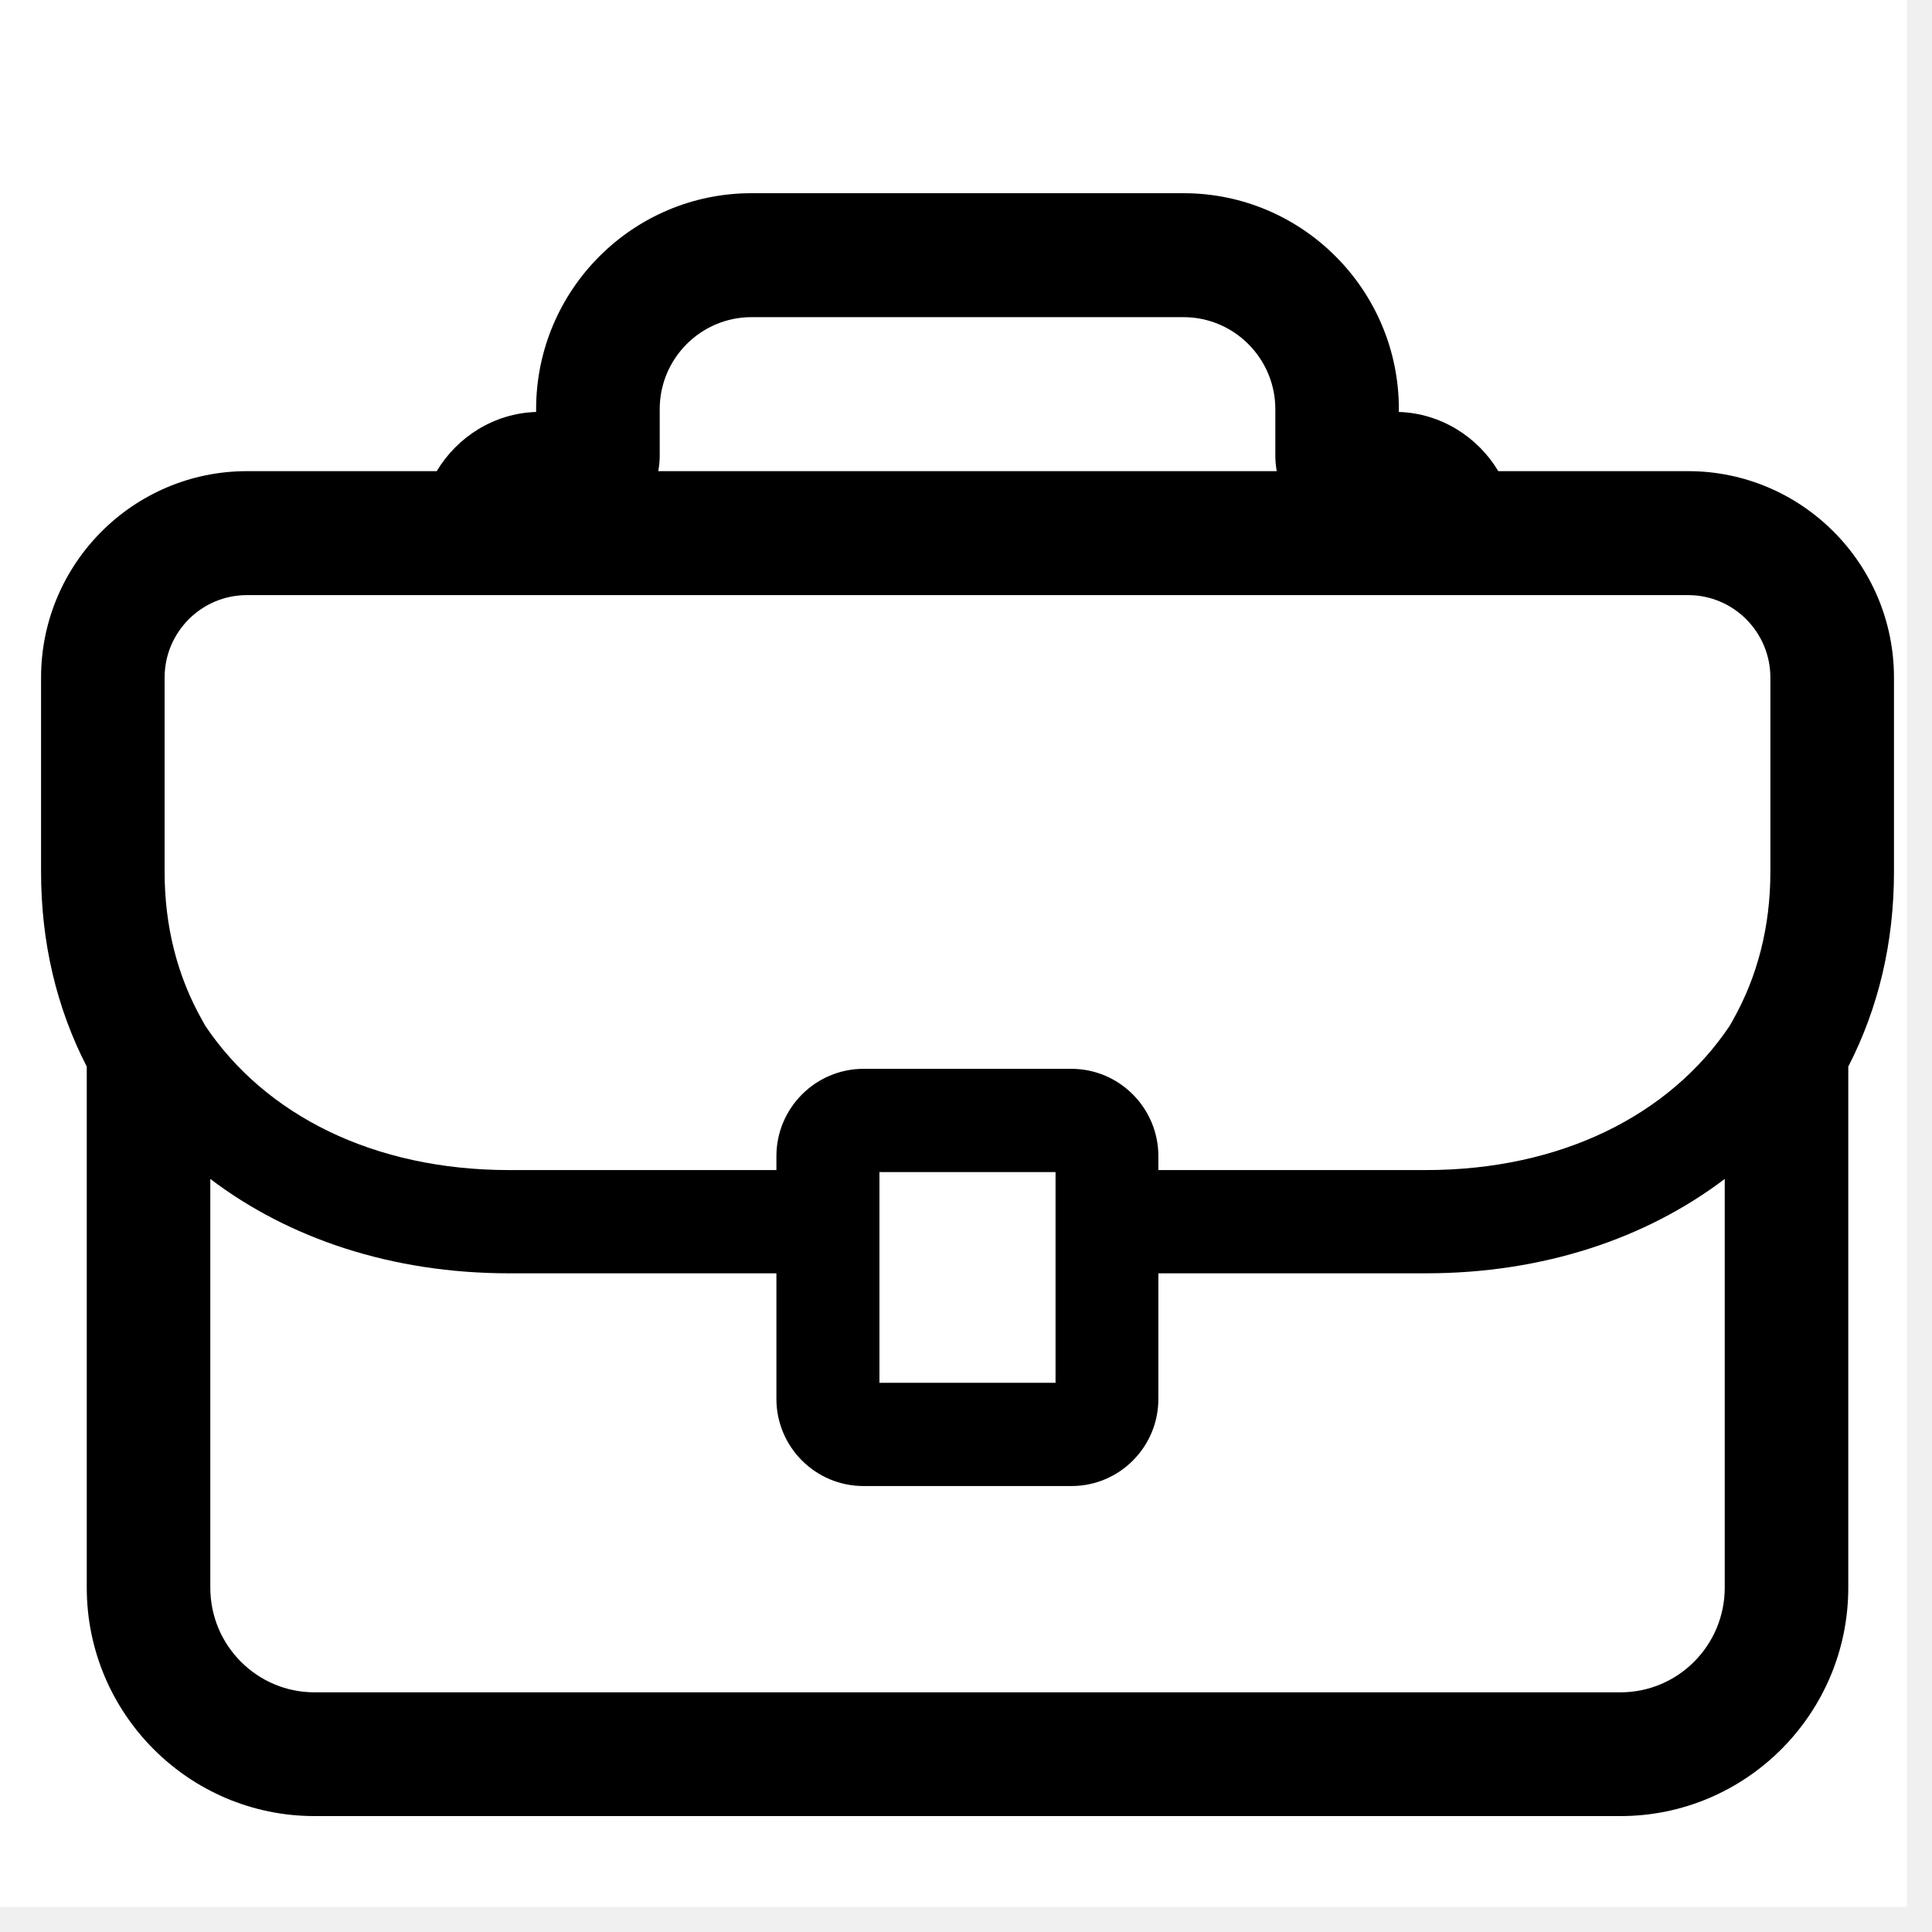
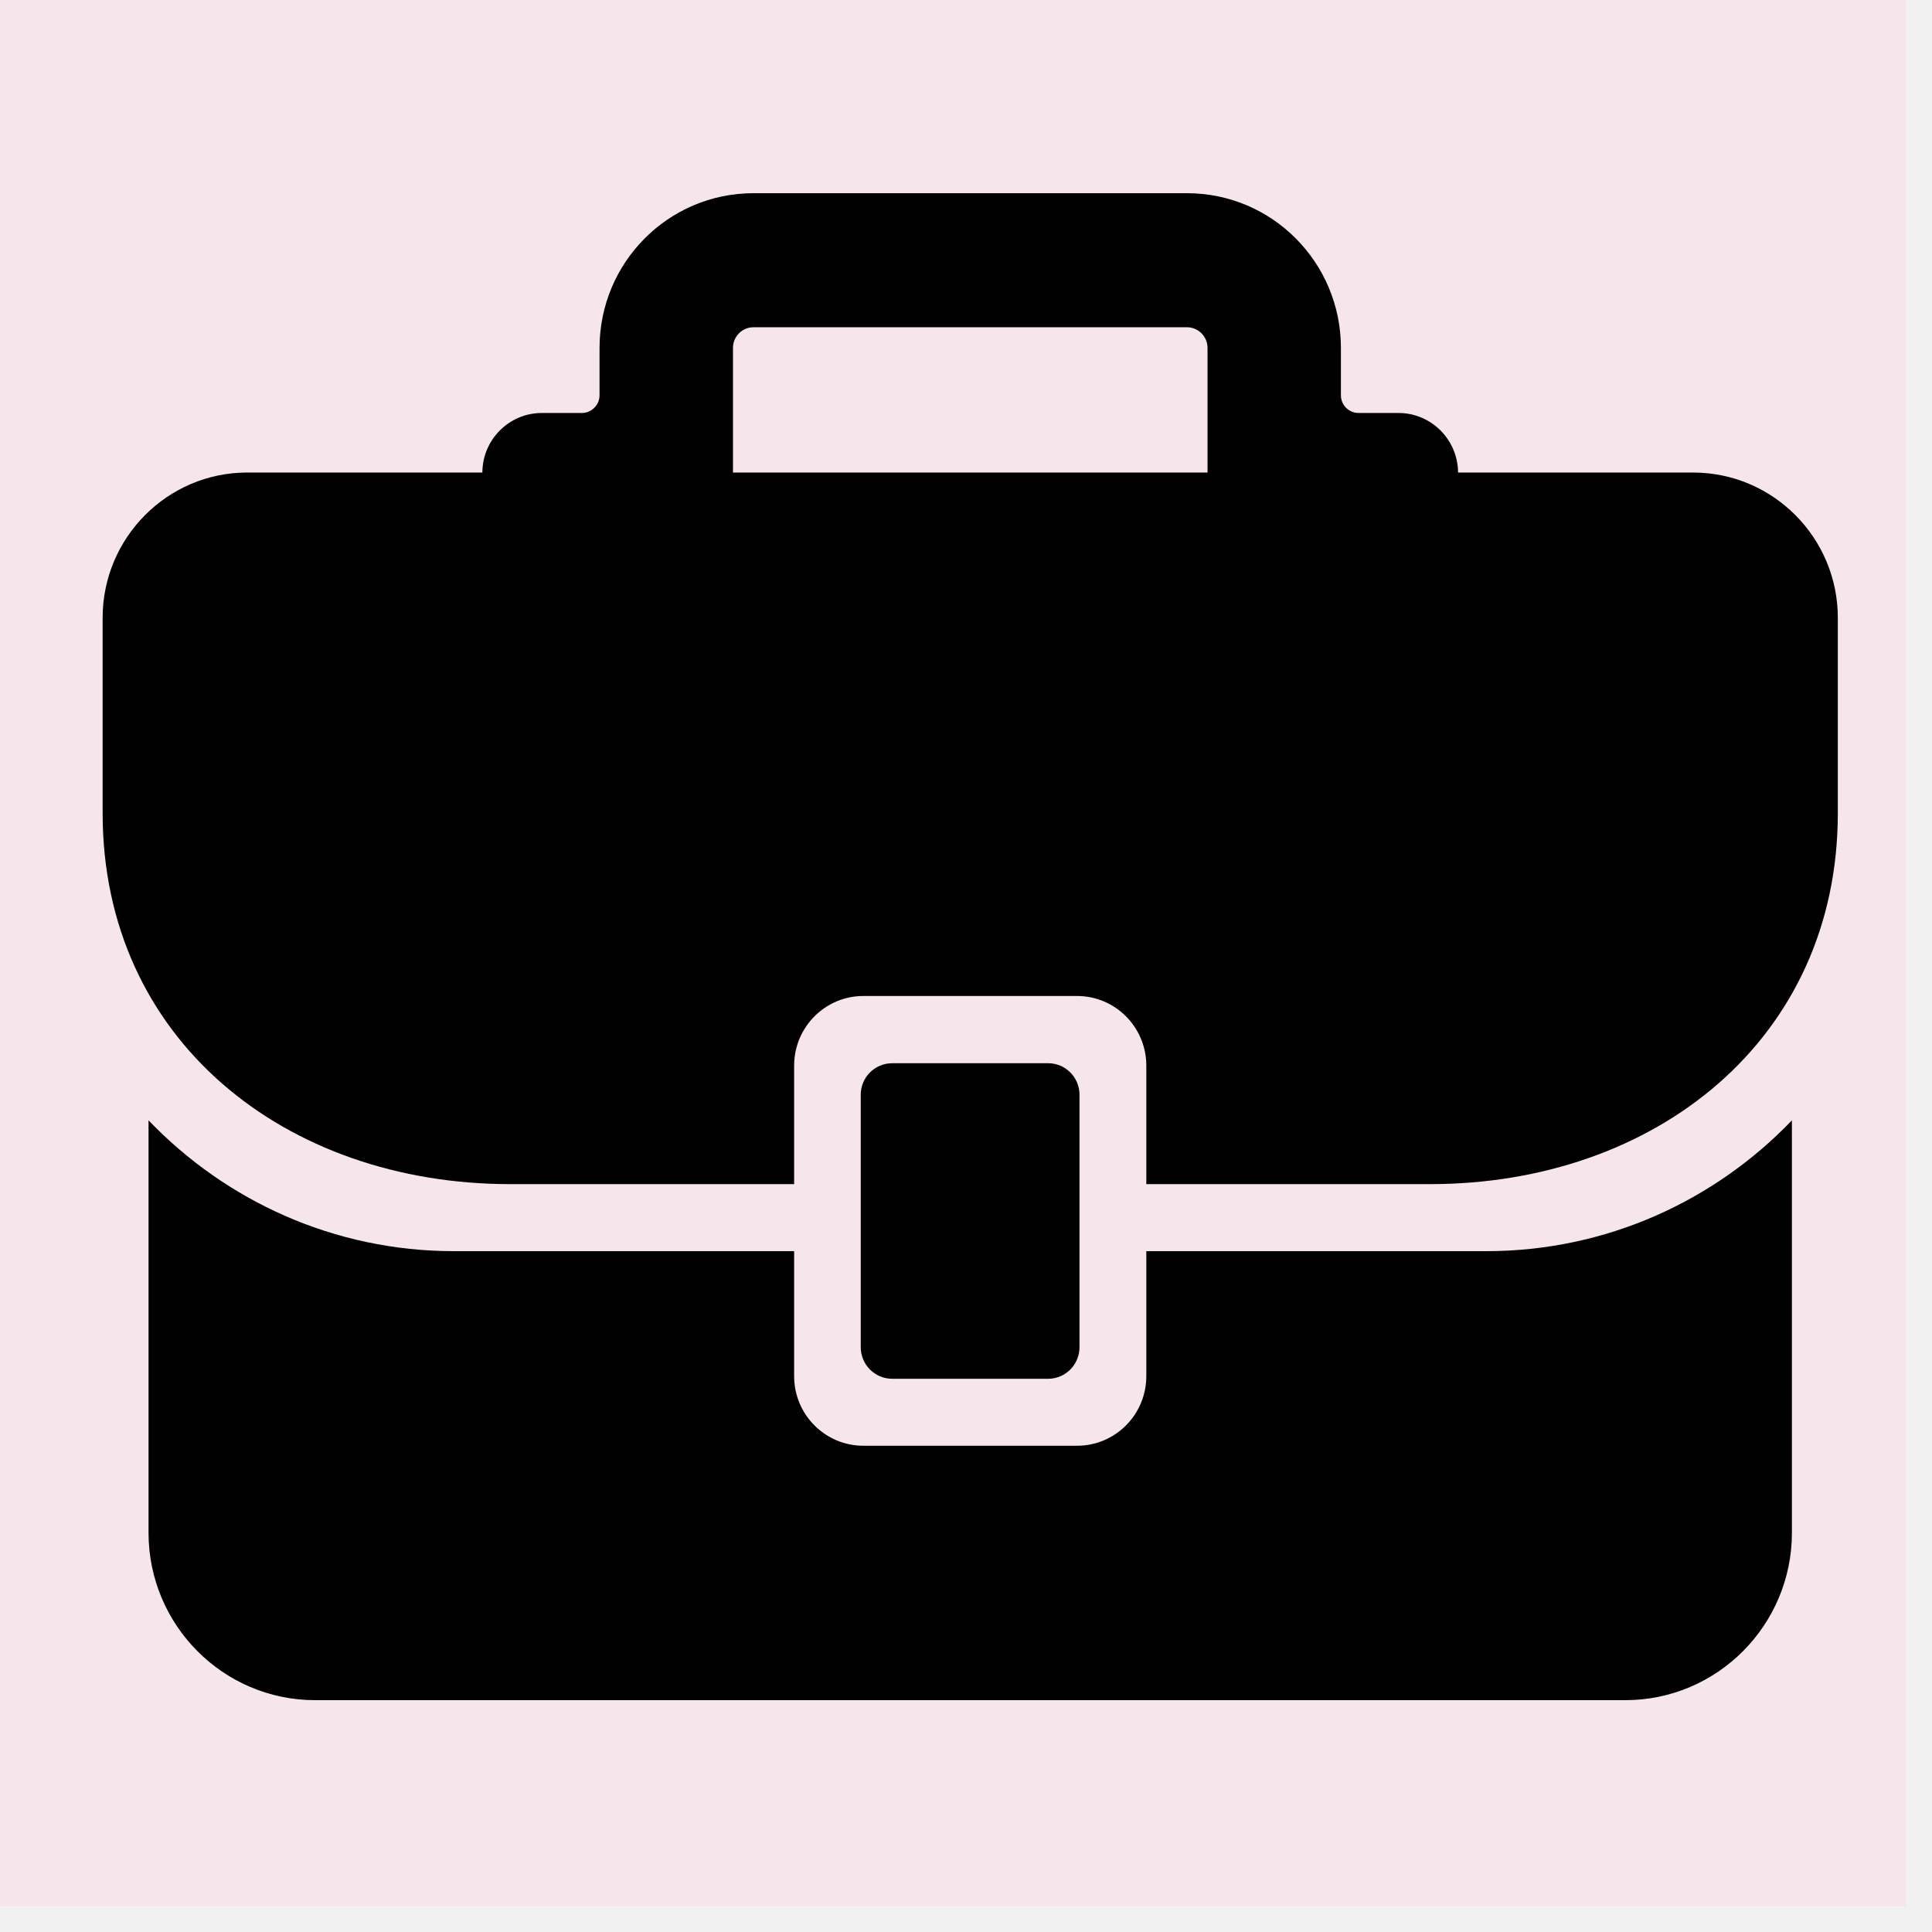
<svg xmlns="http://www.w3.org/2000/svg" width="37.5" viewBox="0 0 37.5 37.5" height="37.5" version="1.0">
  <defs>
    <clipPath id="a">
      <path d="M 0 0 L 37.008 0 L 37.008 37.008 L 0 37.008 Z M 0 0" />
    </clipPath>
    <clipPath id="b">
-       <path d="M 0.777 3.75 L 36.777 3.75 L 36.777 35.25 L 0.777 35.25 Z M 0.777 3.75" />
+       <path d="M 1.957 3.75 L 35.707 3.75 L 35.707 23 L 1.957 23 Z M 1.957 3.75" />
    </clipPath>
  </defs>
-   <g clip-path="url(#a)" fill="#FFF">
-     <path d="M 0 0 L 37.5 0 L 37.5 45 L 0 45 Z M 0 0" />
-     <path d="M 0 0 L 37.5 0 L 37.5 37.5 L 0 37.5 Z M 0 0" />
-     <path d="M 0 0 L 37.5 0 L 37.5 37.5 L 0 37.5 Z M 0 0" />
+   <g clip-path="url(#a)">
+     <path fill="#FFF" d="M 0 0 L 37.5 0 L 37.5 45 L 0 45 Z M 0 0" />
+     <path fill="#FFF" d="M 0 0 L 37.5 0 L 37.5 37.5 L 0 37.5 Z M 0 0" />
+     <path fill="#F6E5EB" d="M 0 0 L 37.5 0 L 37.5 37.5 L 0 37.5 Z M 0 0" />
  </g>
+   <path d="M 8.812 24.285 C 6.484 24.285 4.383 23.309 2.883 21.746 L 2.883 29.75 C 2.883 31.543 4.332 33 6.117 33 L 31.547 33 C 33.332 33 34.781 31.543 34.781 29.75 L 34.781 21.746 C 33.281 23.309 31.18 24.285 28.848 24.285 L 22.25 24.285 L 22.25 26.711 C 22.25 27.457 21.648 28.062 20.906 28.062 L 16.758 28.062 C 16.016 28.062 15.414 27.457 15.414 26.711 L 15.414 24.285 Z M 8.812 24.285" />
  <g clip-path="url(#b)">
-     <path d="M 32.766 9.145 L 29.082 9.145 C 28.684 8.48 27.969 8.023 27.152 7.996 L 27.152 7.941 C 27.152 5.629 25.277 3.75 22.973 3.75 L 14.586 3.75 C 12.281 3.75 10.406 5.629 10.406 7.941 L 10.406 7.996 C 9.586 8.023 8.875 8.48 8.477 9.145 L 4.793 9.145 C 2.59 9.145 0.797 10.941 0.797 13.152 L 0.797 16.922 C 0.797 18.285 1.094 19.555 1.684 20.703 L 1.684 30.816 C 1.684 33.262 3.668 35.25 6.105 35.25 L 31.453 35.25 C 33.891 35.25 35.875 33.262 35.875 30.816 L 35.875 20.703 C 36.465 19.555 36.762 18.285 36.762 16.922 L 36.762 13.152 C 36.762 10.941 34.969 9.145 32.766 9.145 Z M 12.805 8.855 L 12.805 7.941 C 12.805 6.957 13.605 6.156 14.586 6.156 L 22.973 6.156 C 23.953 6.156 24.754 6.957 24.754 7.941 L 24.754 8.855 C 24.754 8.953 24.766 9.051 24.781 9.145 L 12.777 9.145 C 12.793 9.051 12.805 8.953 12.805 8.855 Z M 3.195 13.152 C 3.195 12.27 3.91 11.551 4.793 11.551 L 32.766 11.551 C 33.648 11.551 34.363 12.27 34.363 13.152 L 34.363 16.922 C 34.363 17.977 34.117 18.949 33.633 19.805 L 33.574 19.91 C 32.41 21.645 30.301 22.711 27.676 22.711 L 22.484 22.711 L 22.484 22.441 C 22.484 21.508 21.727 20.746 20.797 20.746 L 16.762 20.746 C 15.828 20.746 15.07 21.508 15.07 22.441 L 15.07 22.711 L 9.883 22.711 C 7.254 22.711 5.148 21.645 3.984 19.91 L 3.926 19.805 C 3.441 18.949 3.195 17.977 3.195 16.922 Z M 20.488 22.75 L 20.488 26.84 L 17.07 26.84 L 17.07 22.75 Z M 31.453 32.848 L 6.105 32.848 C 4.988 32.848 4.082 31.938 4.082 30.816 L 4.082 22.883 C 5.605 24.039 7.605 24.715 9.883 24.715 L 15.07 24.715 L 15.07 27.152 C 15.07 28.086 15.828 28.844 16.762 28.844 L 20.797 28.844 C 21.73 28.844 22.484 28.086 22.484 27.152 L 22.484 24.715 L 27.676 24.715 C 29.953 24.715 31.953 24.039 33.477 22.883 L 33.477 30.816 C 33.477 31.938 32.57 32.848 31.453 32.848 Z M 31.453 32.848" />
+     <path d="M 32.863 9.172 L 28.301 9.172 C 28.297 8.535 27.781 8.016 27.145 8.016 L 26.371 8.016 C 26.18 8.016 26.027 7.863 26.027 7.672 L 26.027 6.754 C 26.027 5.094 24.691 3.75 23.039 3.75 L 14.625 3.75 C 12.973 3.75 11.637 5.094 11.637 6.754 L 11.637 7.672 C 11.637 7.863 11.48 8.016 11.293 8.016 L 10.516 8.016 C 9.883 8.016 9.363 8.535 9.363 9.172 L 4.797 9.172 C 3.25 9.172 1.992 10.438 1.992 11.992 L 1.992 15.781 C 1.992 20.176 5.535 22.984 9.906 22.984 L 15.414 22.984 L 15.414 20.684 C 15.414 19.938 16.016 19.332 16.758 19.332 L 20.906 19.332 C 21.648 19.332 22.25 19.938 22.25 20.684 L 22.25 22.984 L 27.754 22.984 C 32.129 22.984 35.672 20.176 35.672 15.781 L 35.672 11.992 C 35.672 10.438 34.414 9.172 32.863 9.172 Z M 23.438 8.016 L 23.438 9.172 L 14.227 9.172 L 14.227 6.754 C 14.227 6.531 14.406 6.352 14.625 6.352 L 23.039 6.352 C 23.258 6.352 23.438 6.531 23.438 6.754 Z M 23.438 8.016" />
  </g>
+   <path d="M 17.32 26.762 L 20.344 26.762 C 20.68 26.762 20.953 26.488 20.953 26.148 L 20.953 21.25 C 20.953 20.91 20.68 20.637 20.344 20.637 L 17.32 20.637 C 16.98 20.637 16.707 20.91 16.707 21.25 L 16.707 26.148 C 16.707 26.488 16.98 26.762 17.32 26.762 Z M 17.32 26.762" />
</svg>
